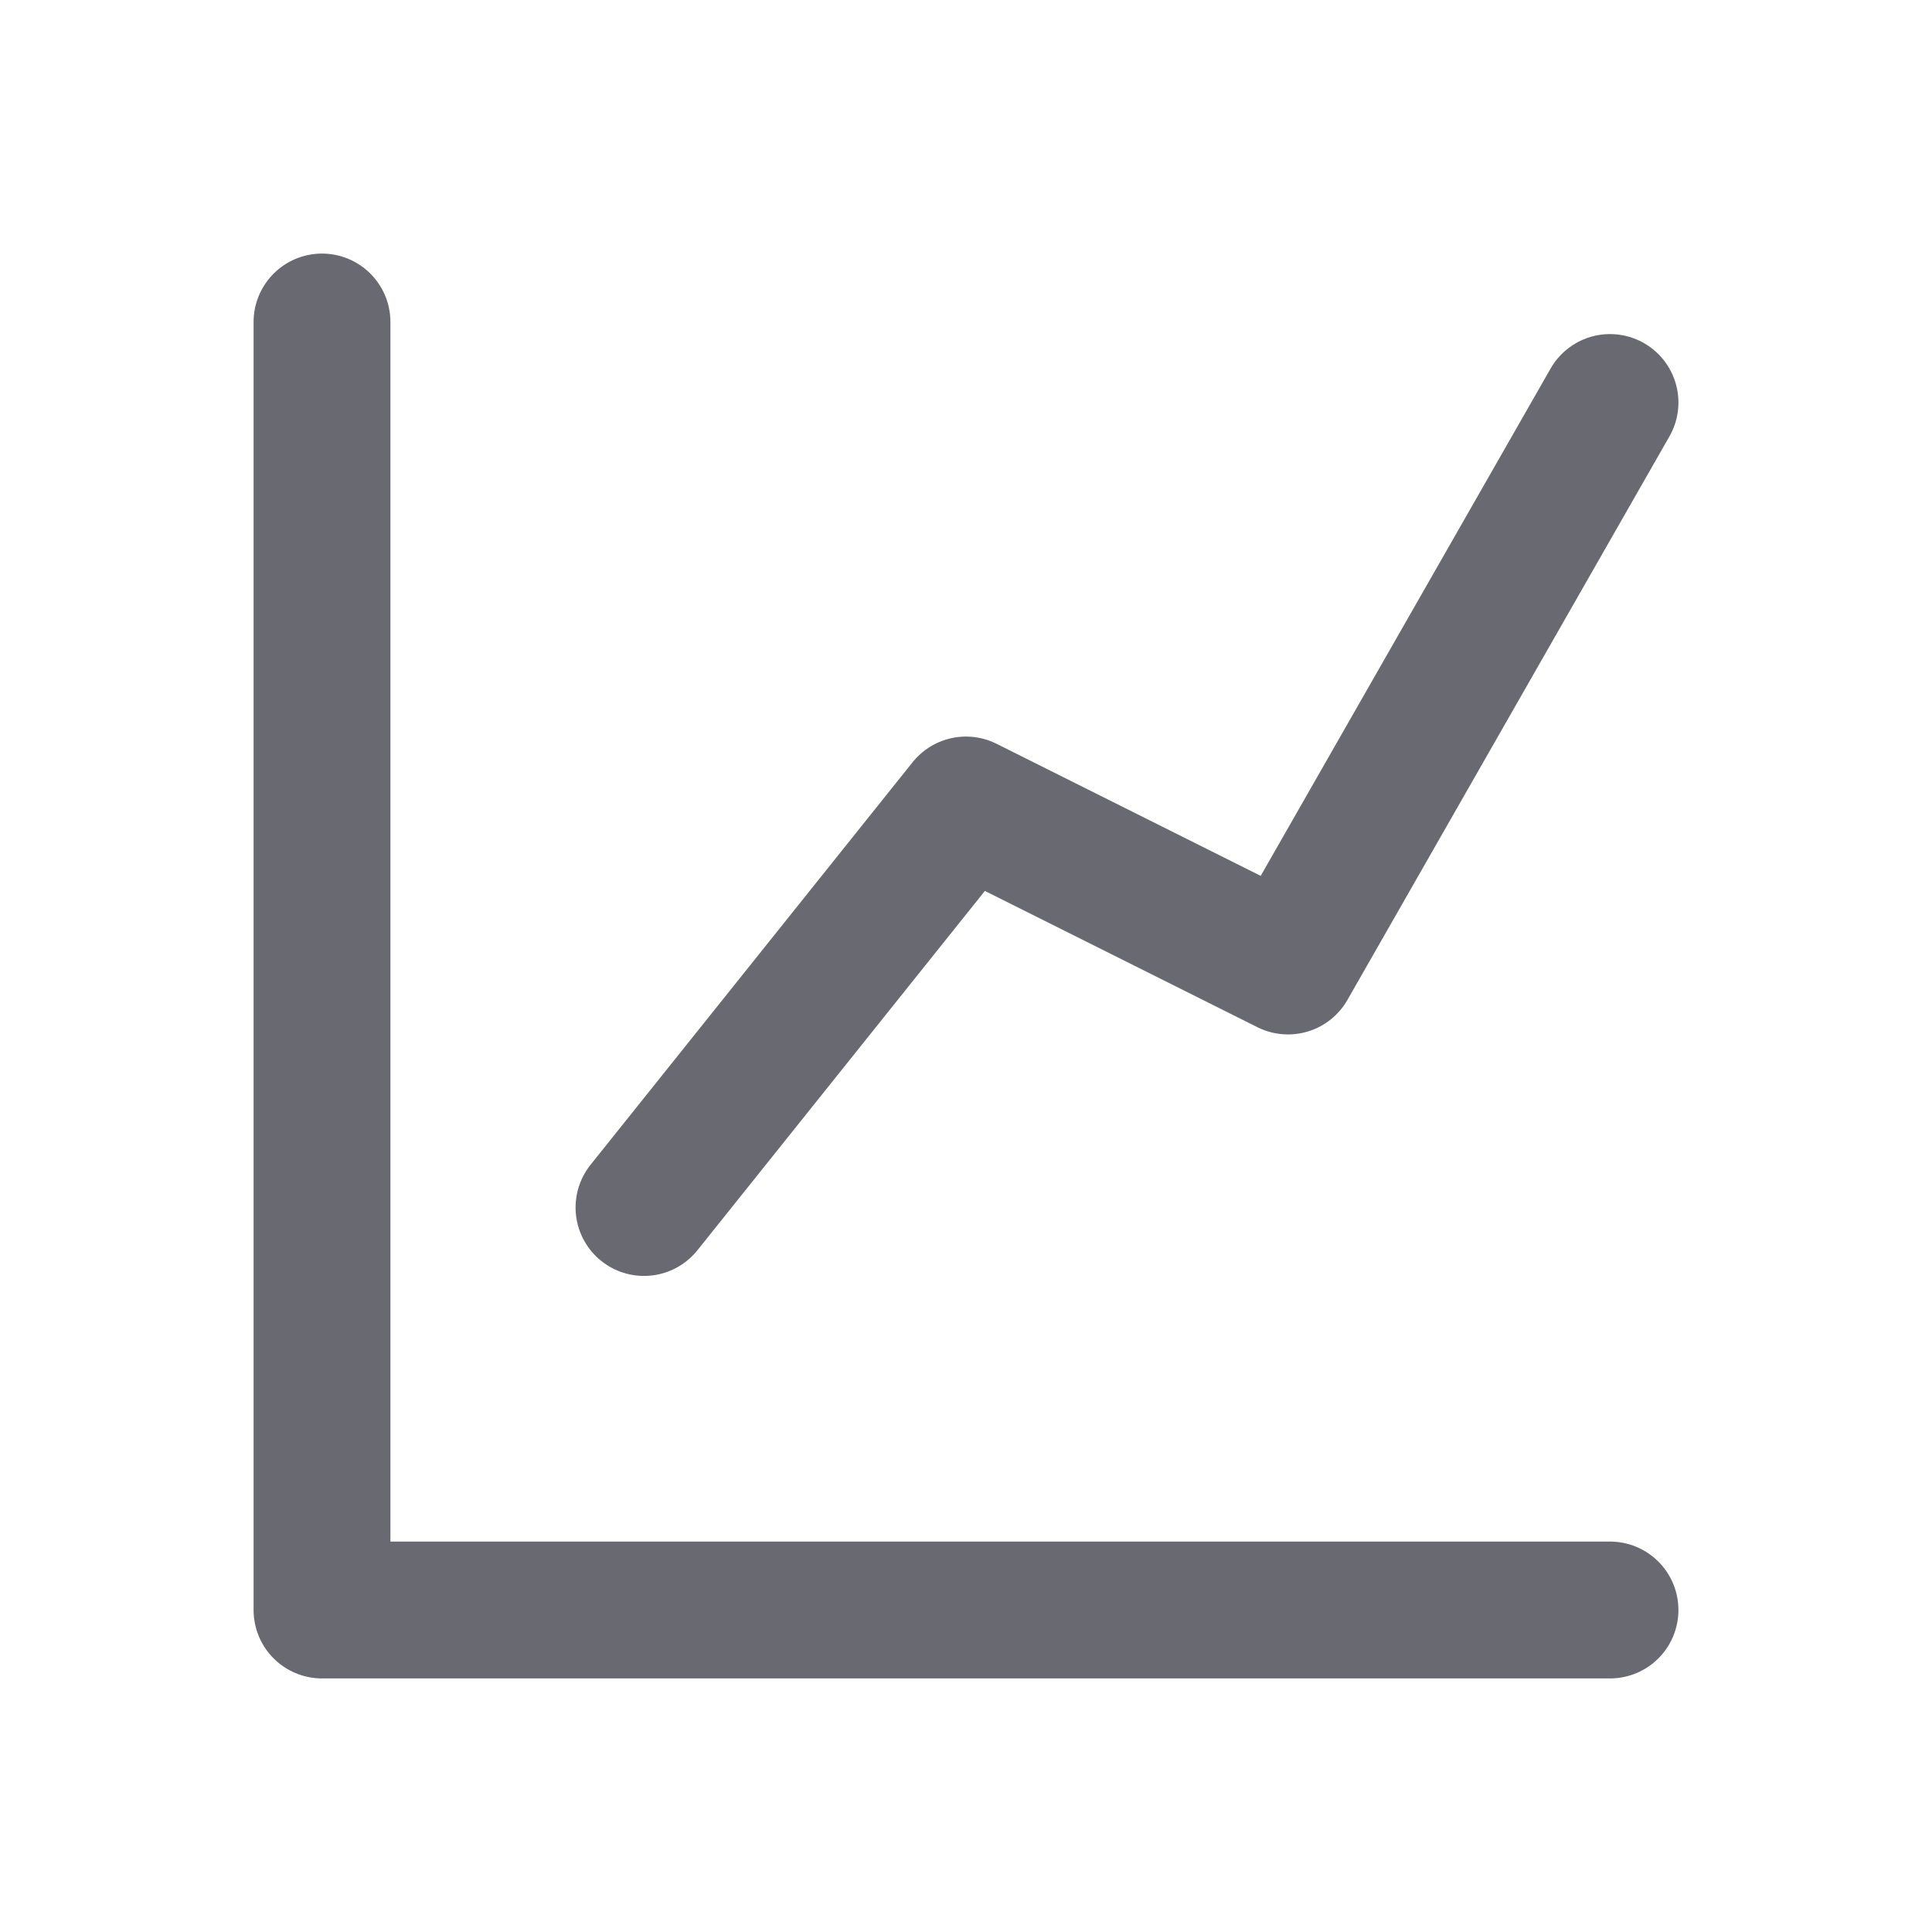
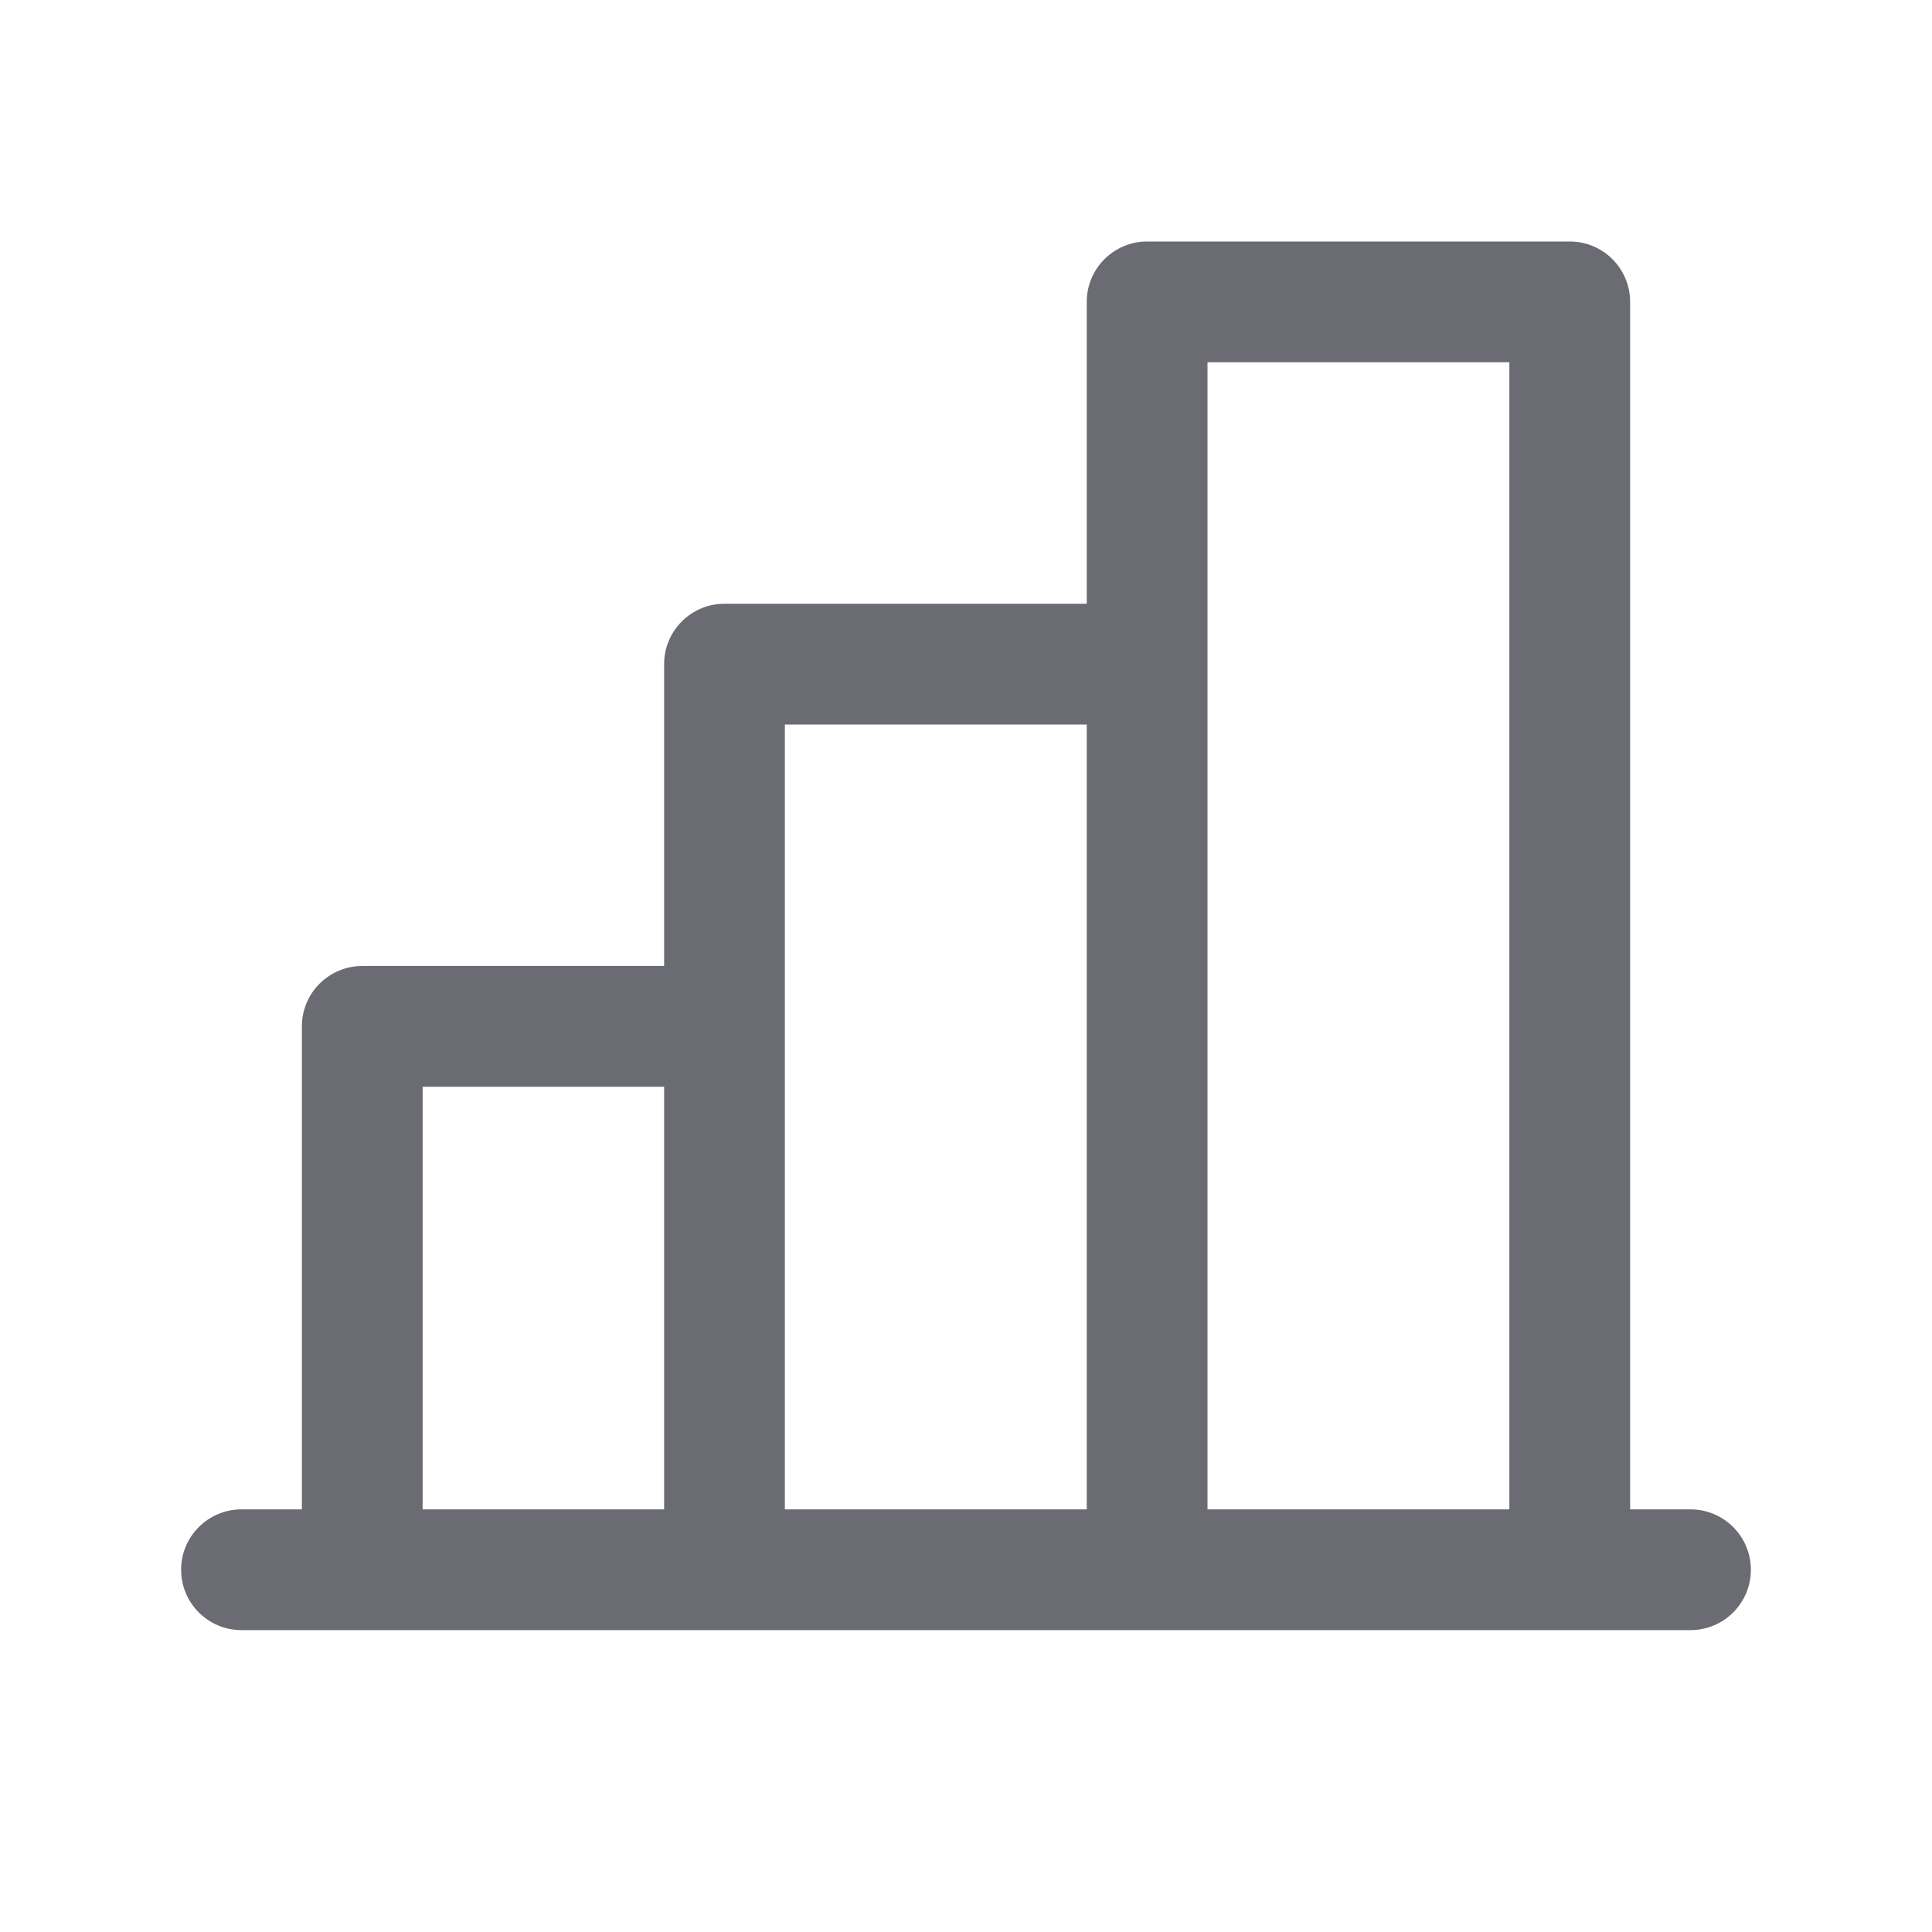
- <svg xmlns="http://www.w3.org/2000/svg" viewBox="0 0 24 24" fill="none" stroke="#696971" stroke-width="1.7" stroke-linecap="round" stroke-linejoin="round">
-   <path d="M4 4v16h16M8 15l4-5 4 2 4-7" />
+ <svg xmlns="http://www.w3.org/2000/svg" viewBox="0 0 256 256" aria-hidden="true">
+   <path fill="#6b6b73" d="M224 200h-8V40a8 8 0 0 0-8-8h-56a8 8 0 0 0-8 8v40H96a8 8 0 0 0-8 8v40H48a8 8 0 0 0-8 8v64h-8a8 8 0 0 0 0 16h192a8 8 0 0 0 0-16M160 48h40v152h-40Zm-56 48h40v104h-40Zm-48 48h32v56H56Z" />
</svg>
